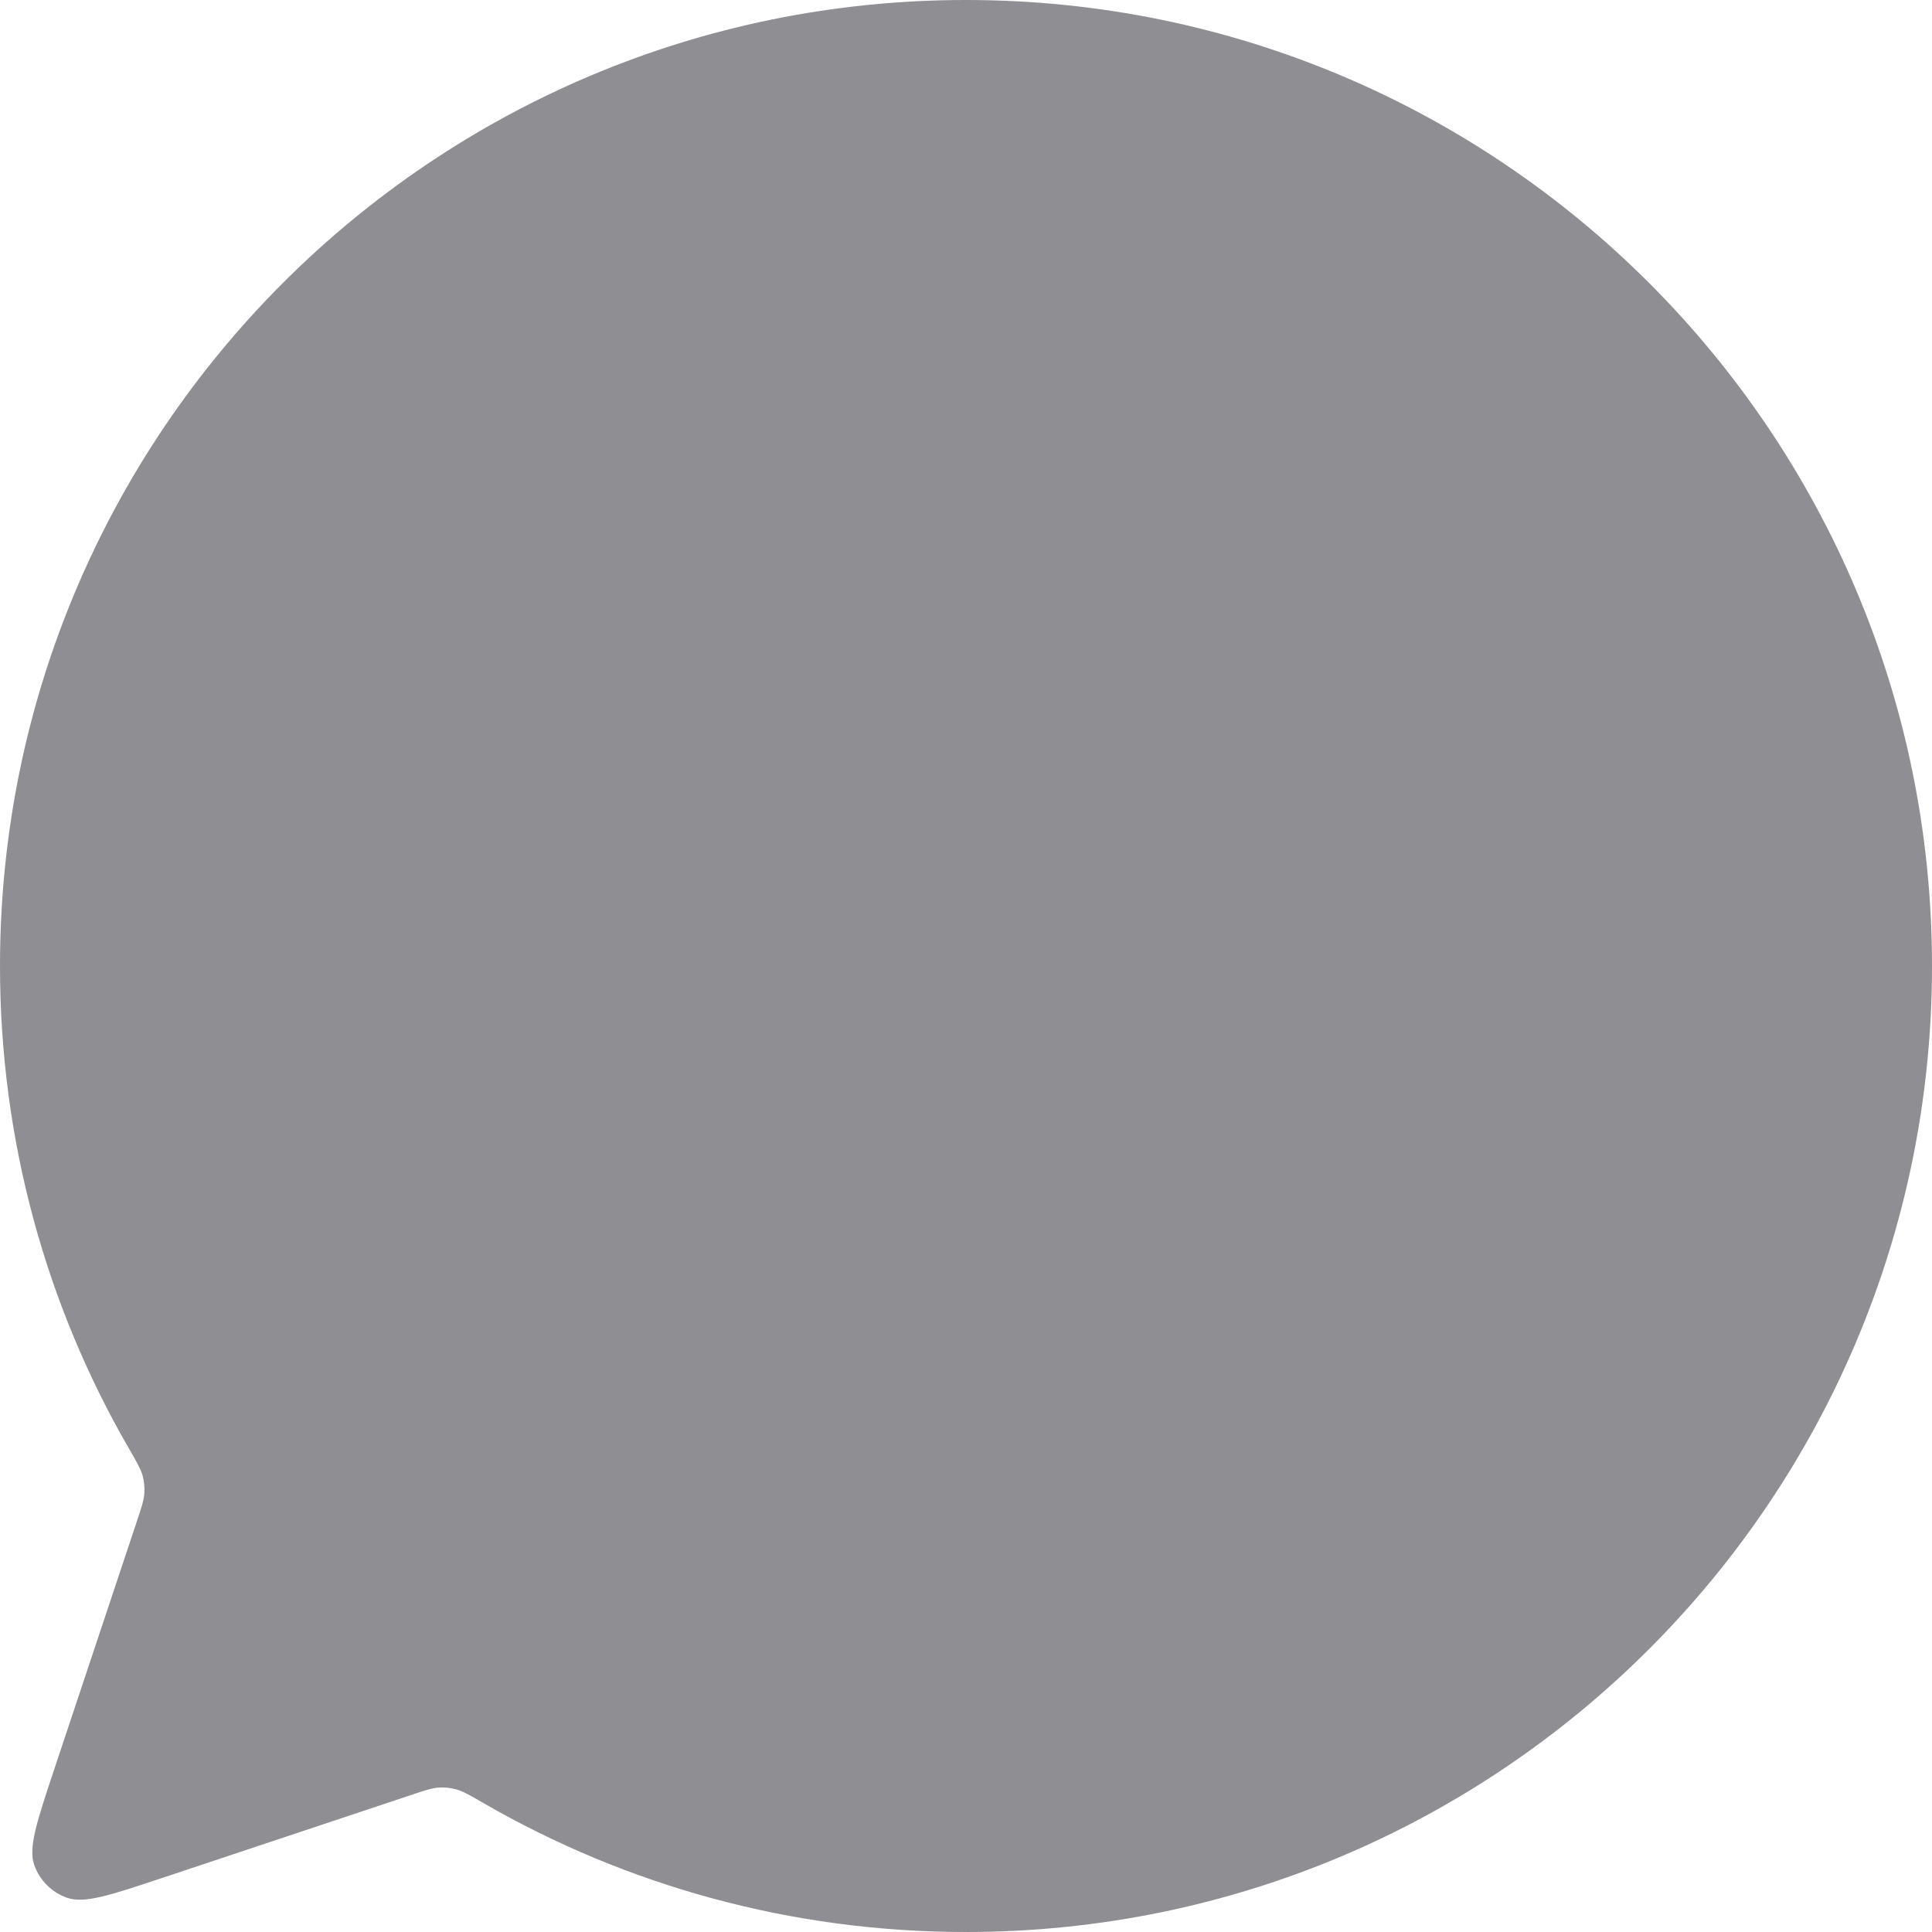
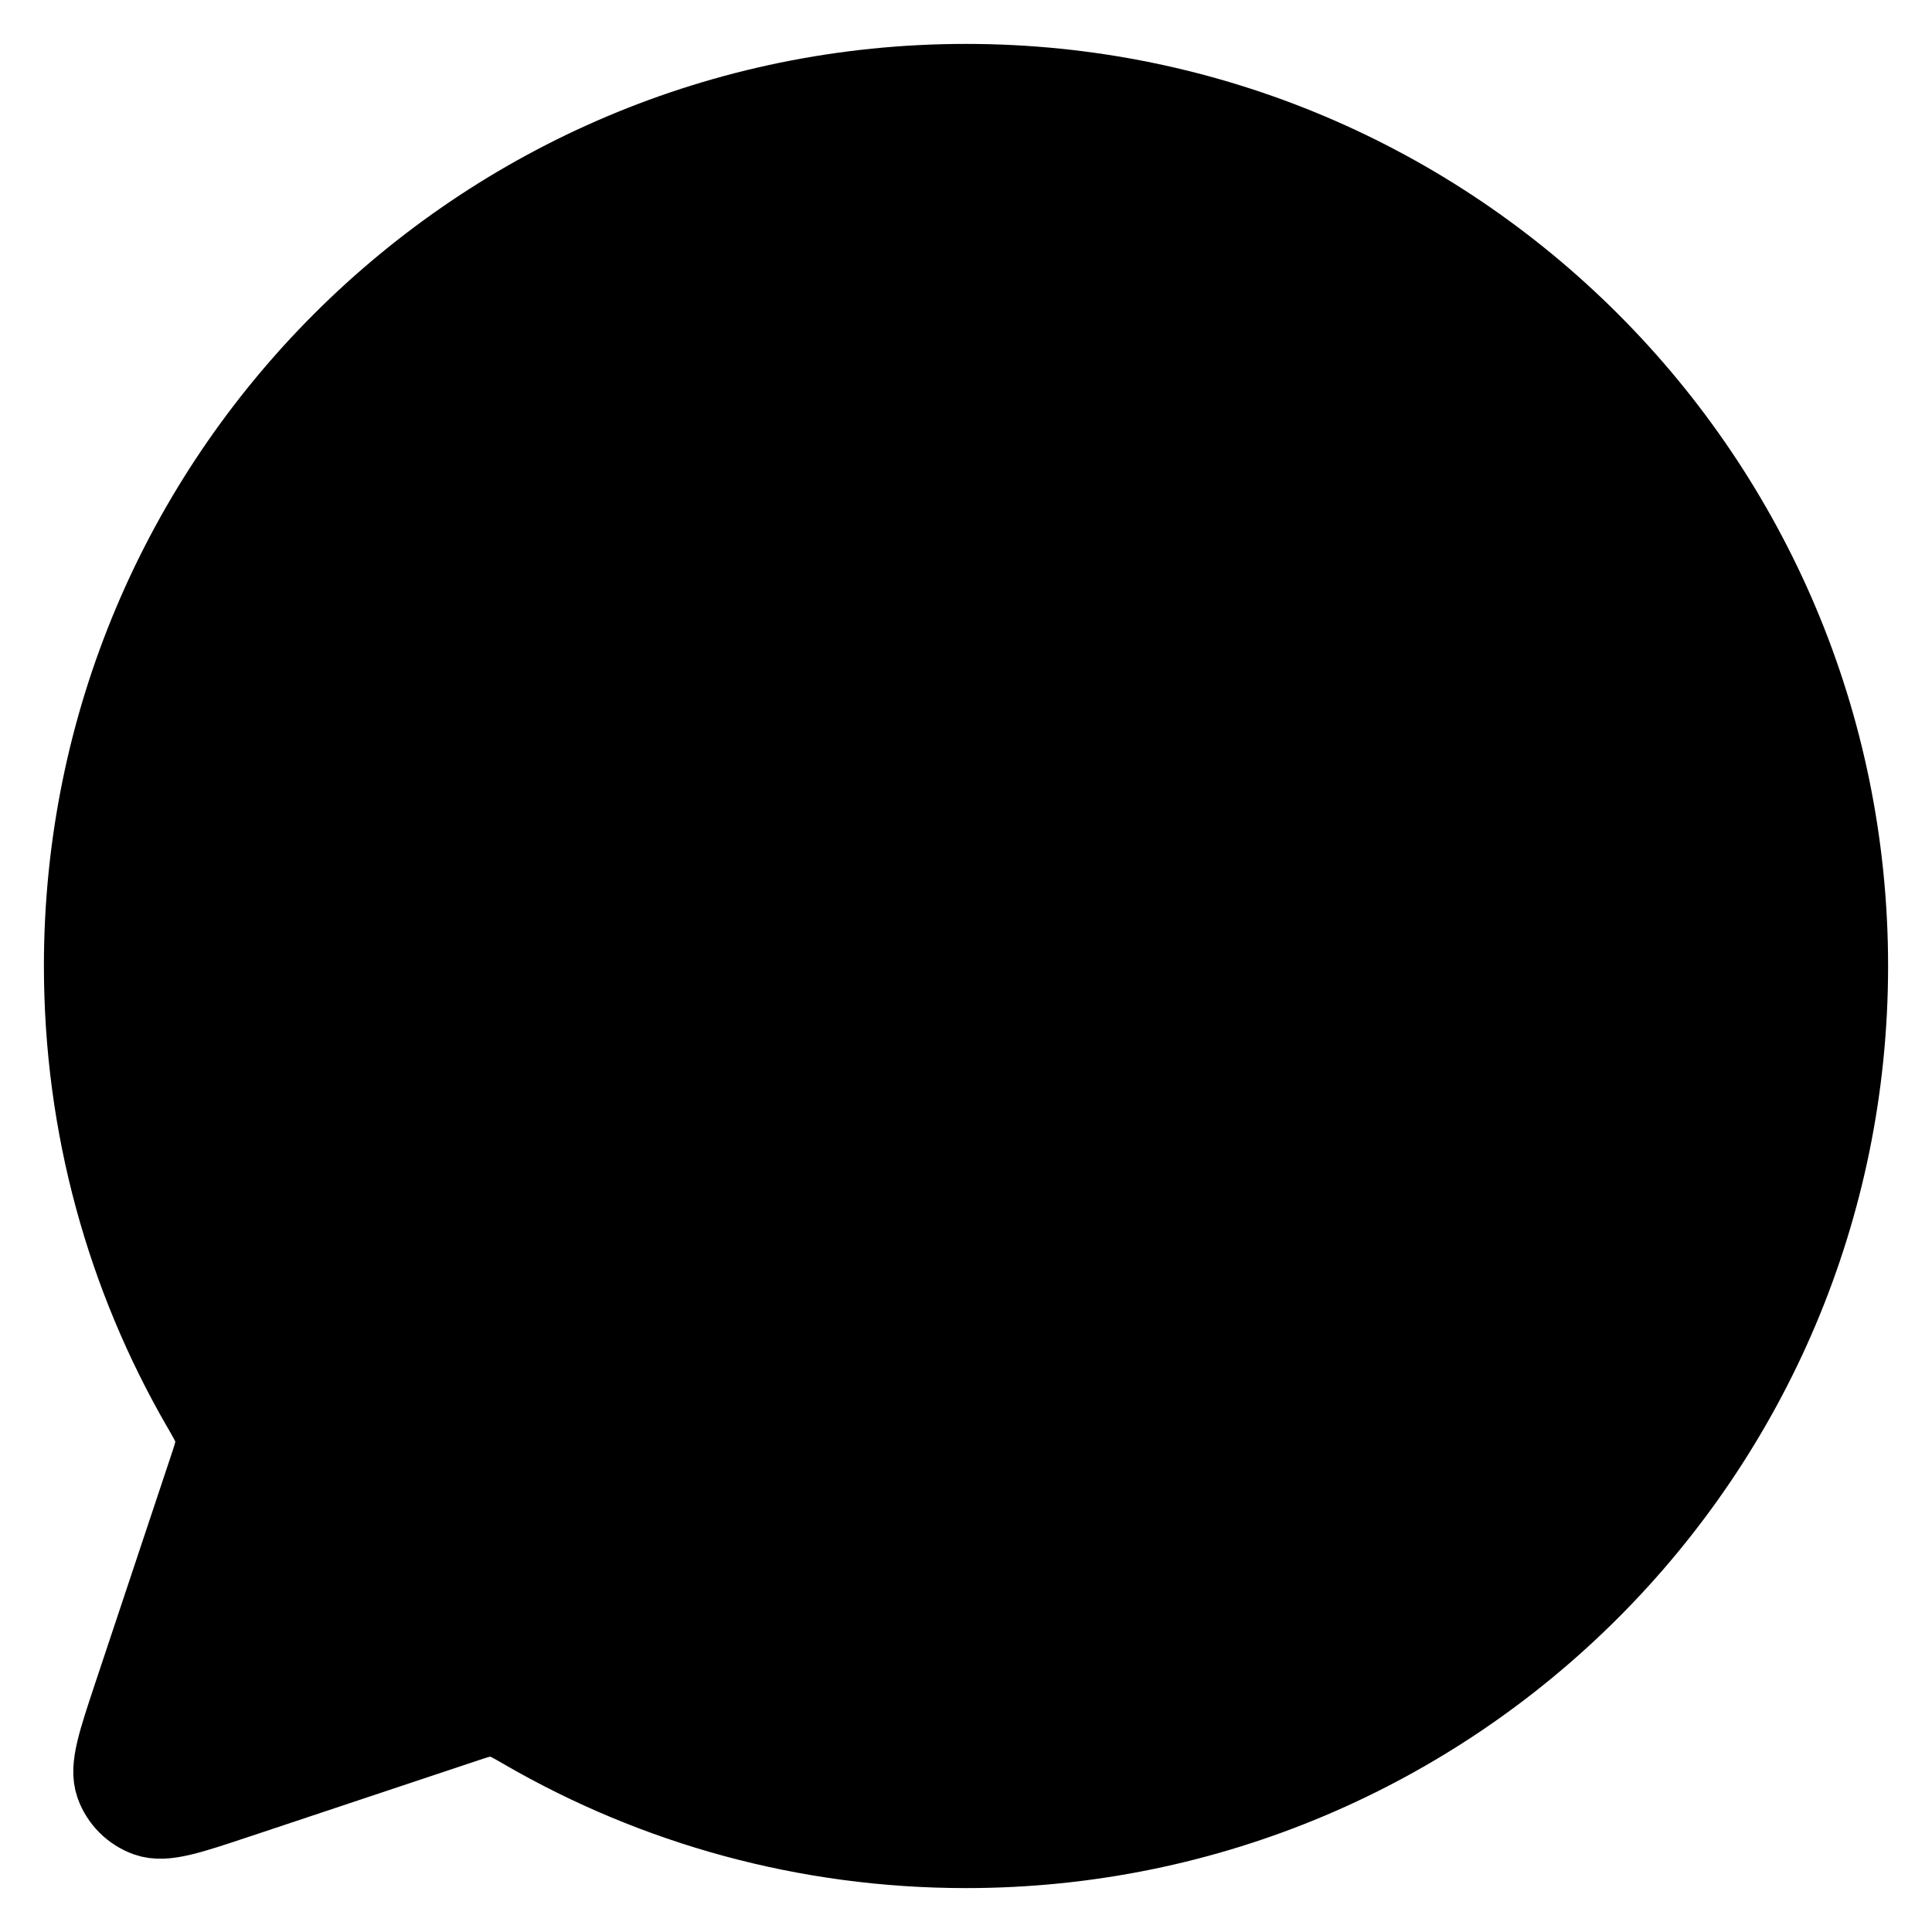
- <svg xmlns="http://www.w3.org/2000/svg" width="20" height="20" viewBox="0 0 20 20" fill="#000000">
-   <path d="M5.011 18.669C6.479 19.515 8.183 20 10 20C15.523 20 20 15.523 20 10C20 4.477 15.523 0 10 0C4.477 0 0 4.477 0 10C0 11.817 0.484 13.521 1.331 14.989L1.335 14.995C1.416 15.136 1.457 15.207 1.476 15.274C1.493 15.338 1.498 15.395 1.494 15.461C1.489 15.531 1.465 15.604 1.416 15.751L0.562 18.314L0.561 18.317C0.381 18.858 0.291 19.128 0.355 19.308C0.411 19.465 0.535 19.589 0.692 19.645C0.872 19.709 1.141 19.62 1.679 19.44L1.686 19.438L4.249 18.584C4.395 18.535 4.469 18.51 4.54 18.505C4.605 18.501 4.662 18.507 4.725 18.524C4.793 18.543 4.864 18.584 5.006 18.666L5.011 18.669Z" fill="#8E8E93" />
+ <svg xmlns="http://www.w3.org/2000/svg" width="22" height="22" viewBox="0 0 22 22" fill="currentColor">
+   <path d="M6.011 19.669C7.479 20.515 9.183 21 11 21C16.523 21 21 16.523 21 11C21 5.477 16.523 1 11 1C5.477 1 1 5.477 1 11C1 12.817 1.484 14.521 2.331 15.989L2.335 15.995C2.416 16.136 2.457 16.207 2.476 16.274C2.493 16.338 2.498 16.395 2.494 16.461C2.489 16.531 2.465 16.605 2.416 16.751L1.562 19.314L1.561 19.317C1.381 19.858 1.291 20.128 1.355 20.308C1.411 20.465 1.535 20.589 1.692 20.645C1.872 20.709 2.141 20.62 2.679 20.44L2.686 20.438L5.249 19.584C5.395 19.535 5.469 19.51 5.54 19.505C5.605 19.501 5.662 19.507 5.725 19.524C5.793 19.543 5.864 19.584 6.006 19.666L6.011 19.669Z" fill="currentColor" stroke="currentColor" stroke-linecap="round" stroke-linejoin="round" />
</svg>
